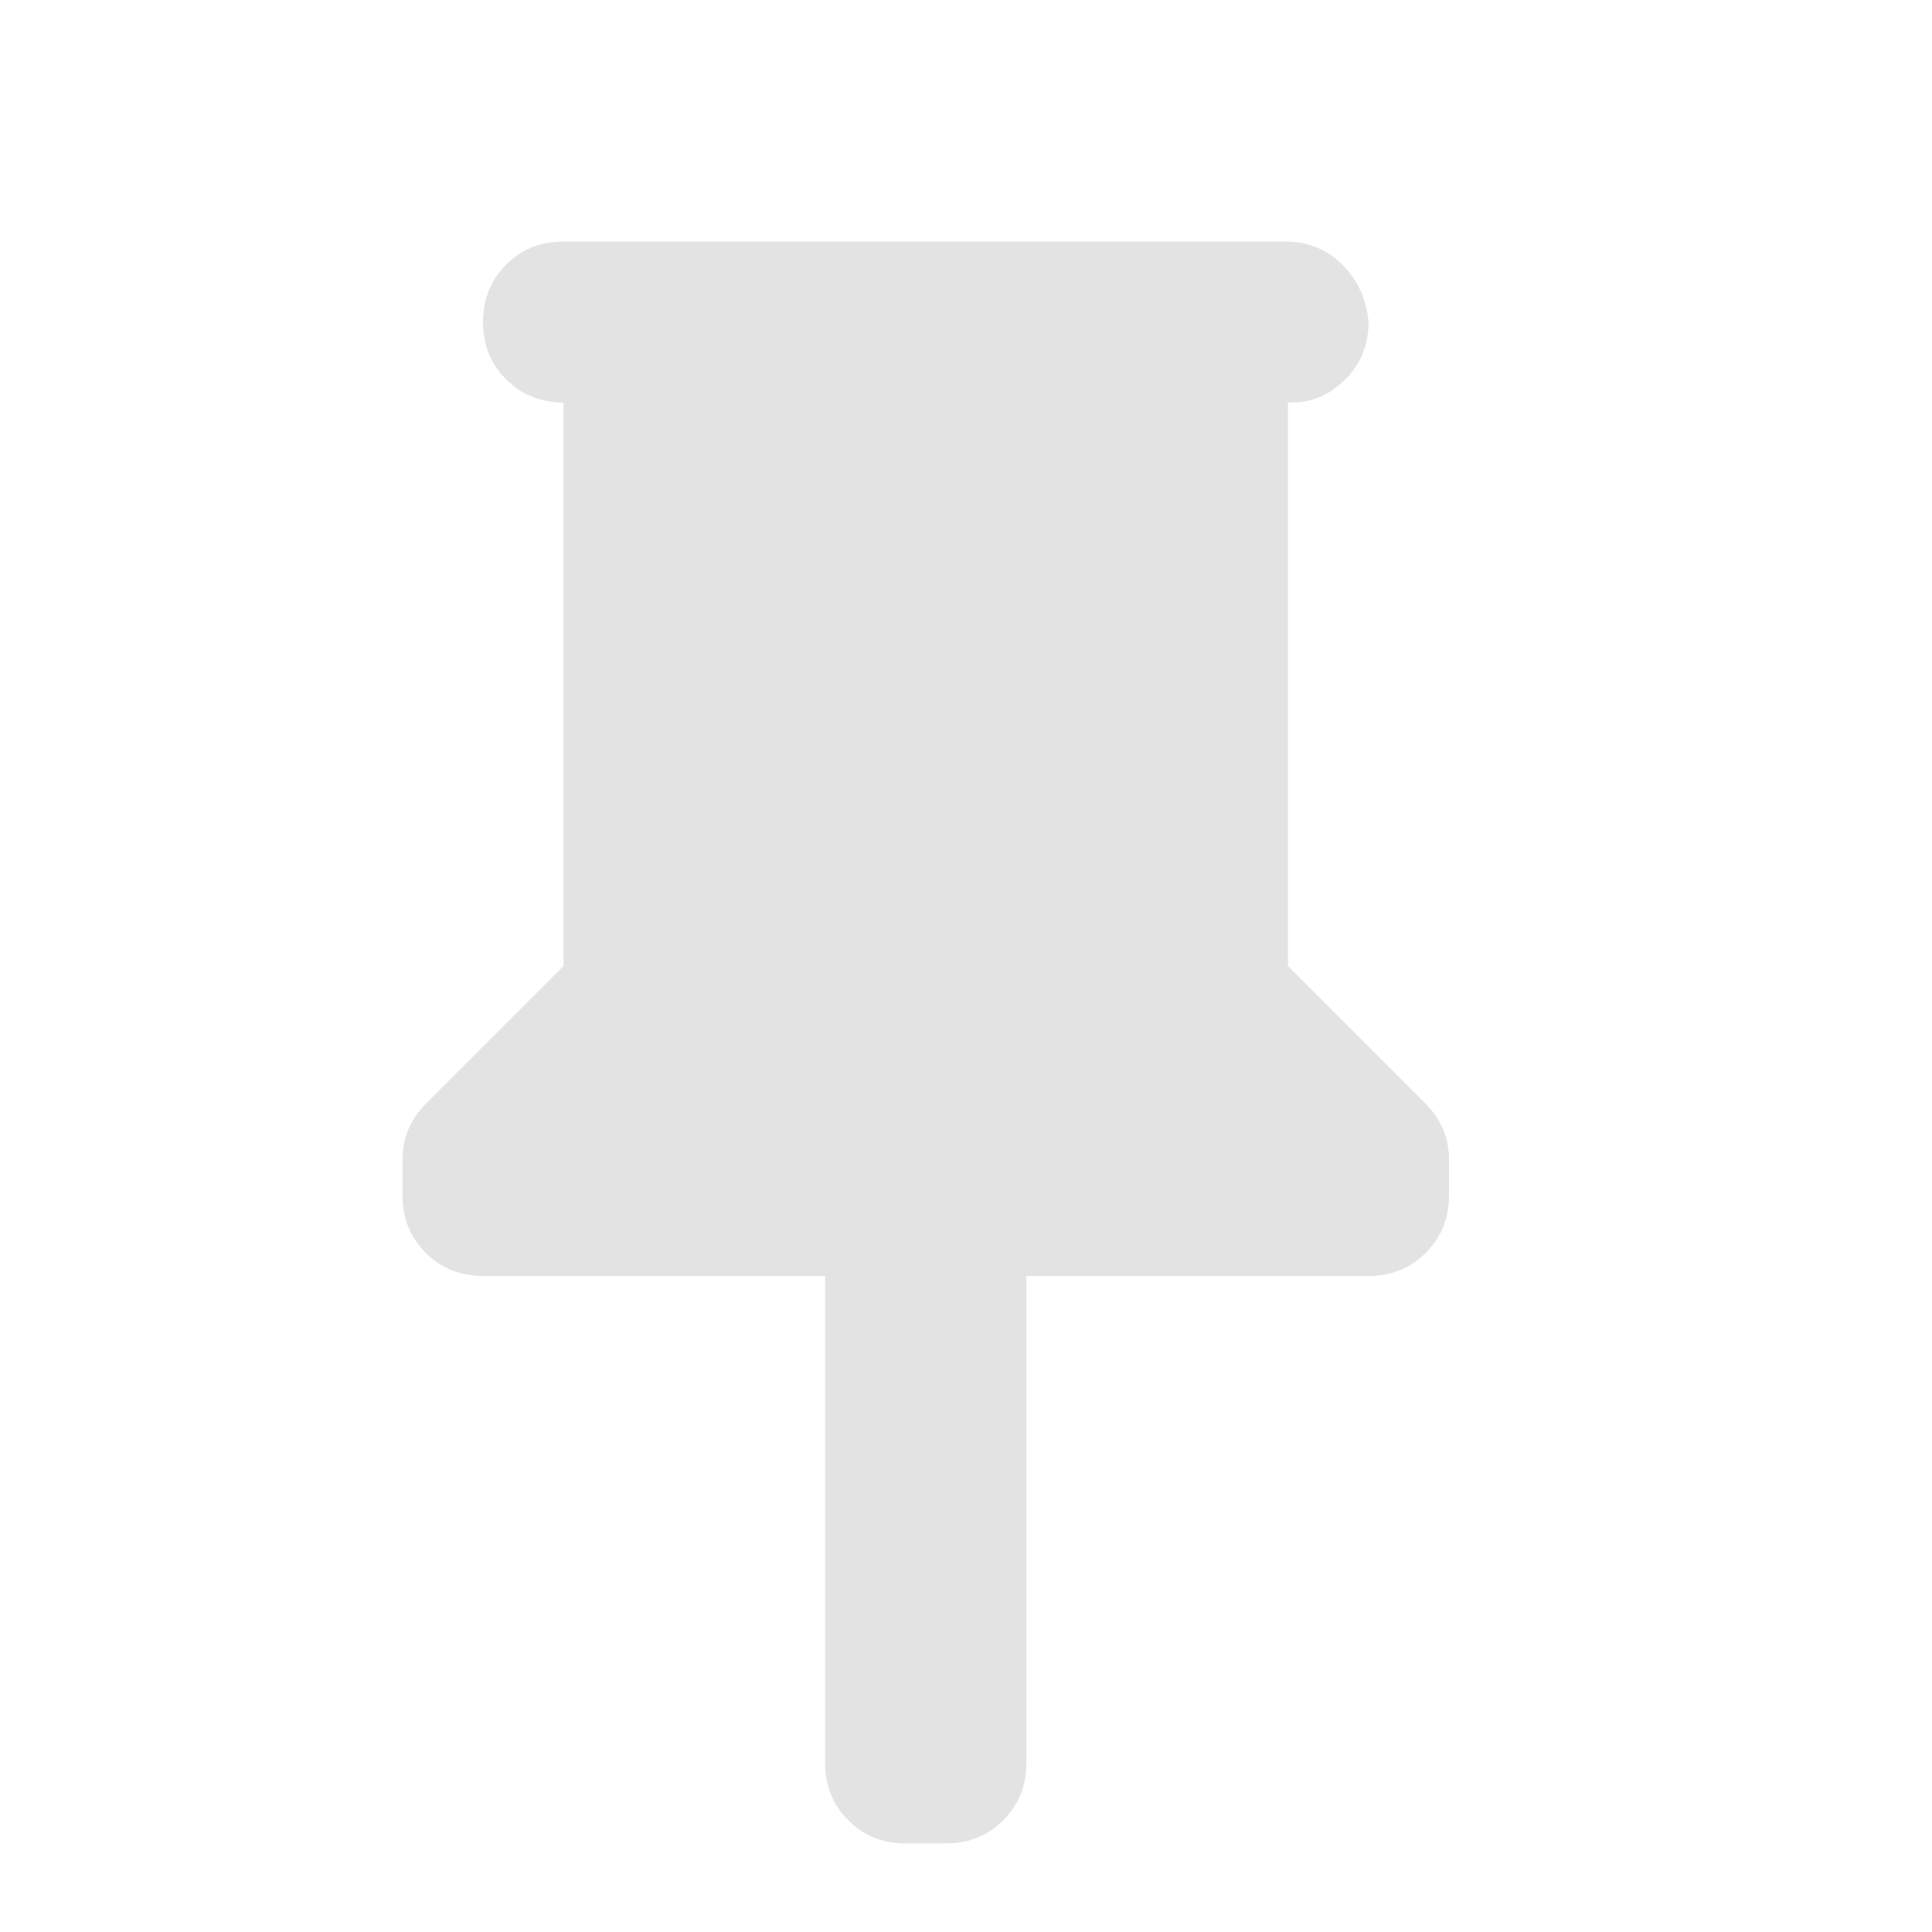
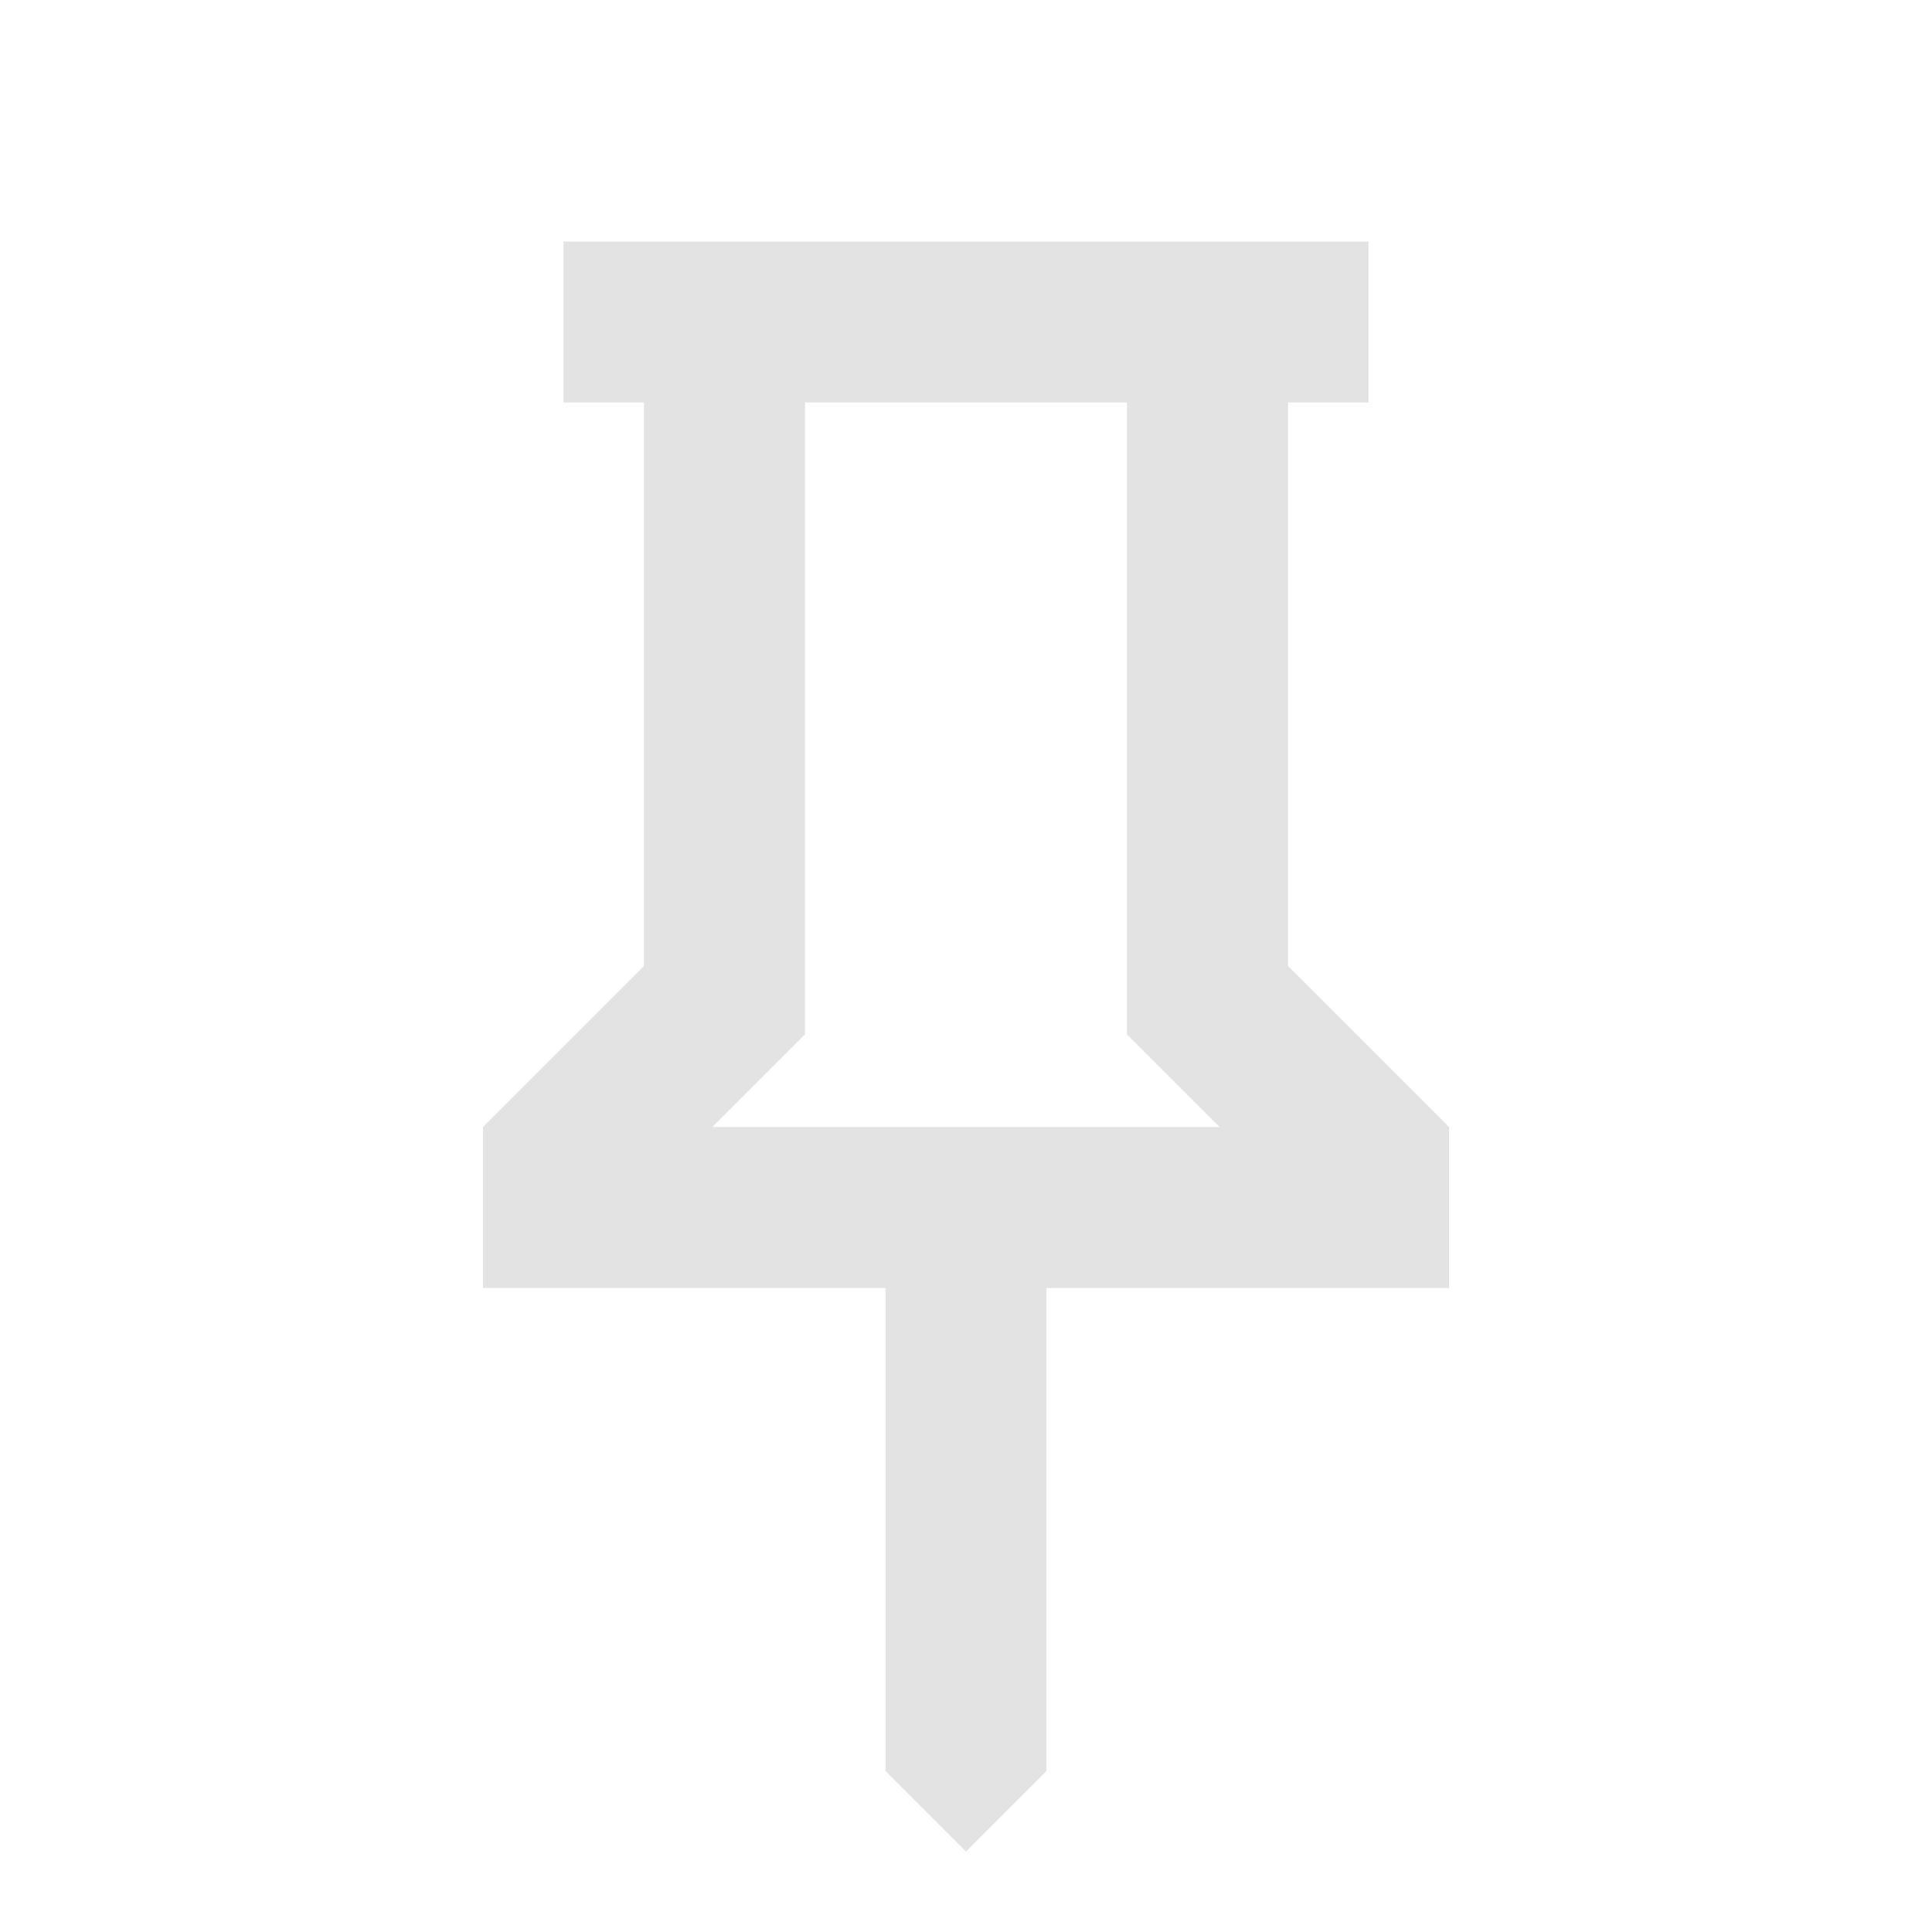
<svg xmlns="http://www.w3.org/2000/svg" height="24px" viewBox="0 -960 960 960" width="24px" fill="#e3e3e3">
-   <path d="M640-760v280l68 68q6 6 9 13t3 15v18q0 17-11.5 28.5T680-326H510v242q0 17-11.5 28.5T470-44h-20q-17 0-28.5-11.5T410-84v-242H240q-17 0-28.5-11.5T200-366v-18q0-8 3-15t9-13l68-68v-280q-17 0-28.5-11.5T240-800q0-17 11.5-28.5T280-840h358.5q17 0 28.5 11.5 T680-800 q0 17 -11.5 28.5 T642-760 h-7.5Z" />
+   <path d="m640-480 80 80v80H520v240l-40 40-40-40v-240H240v-80l80-80v-280h-40v-80h400v80h-40v280Zm-286 80h252l-46-46v-314H400v314l-46 46Zm126 0Z" />
</svg>
